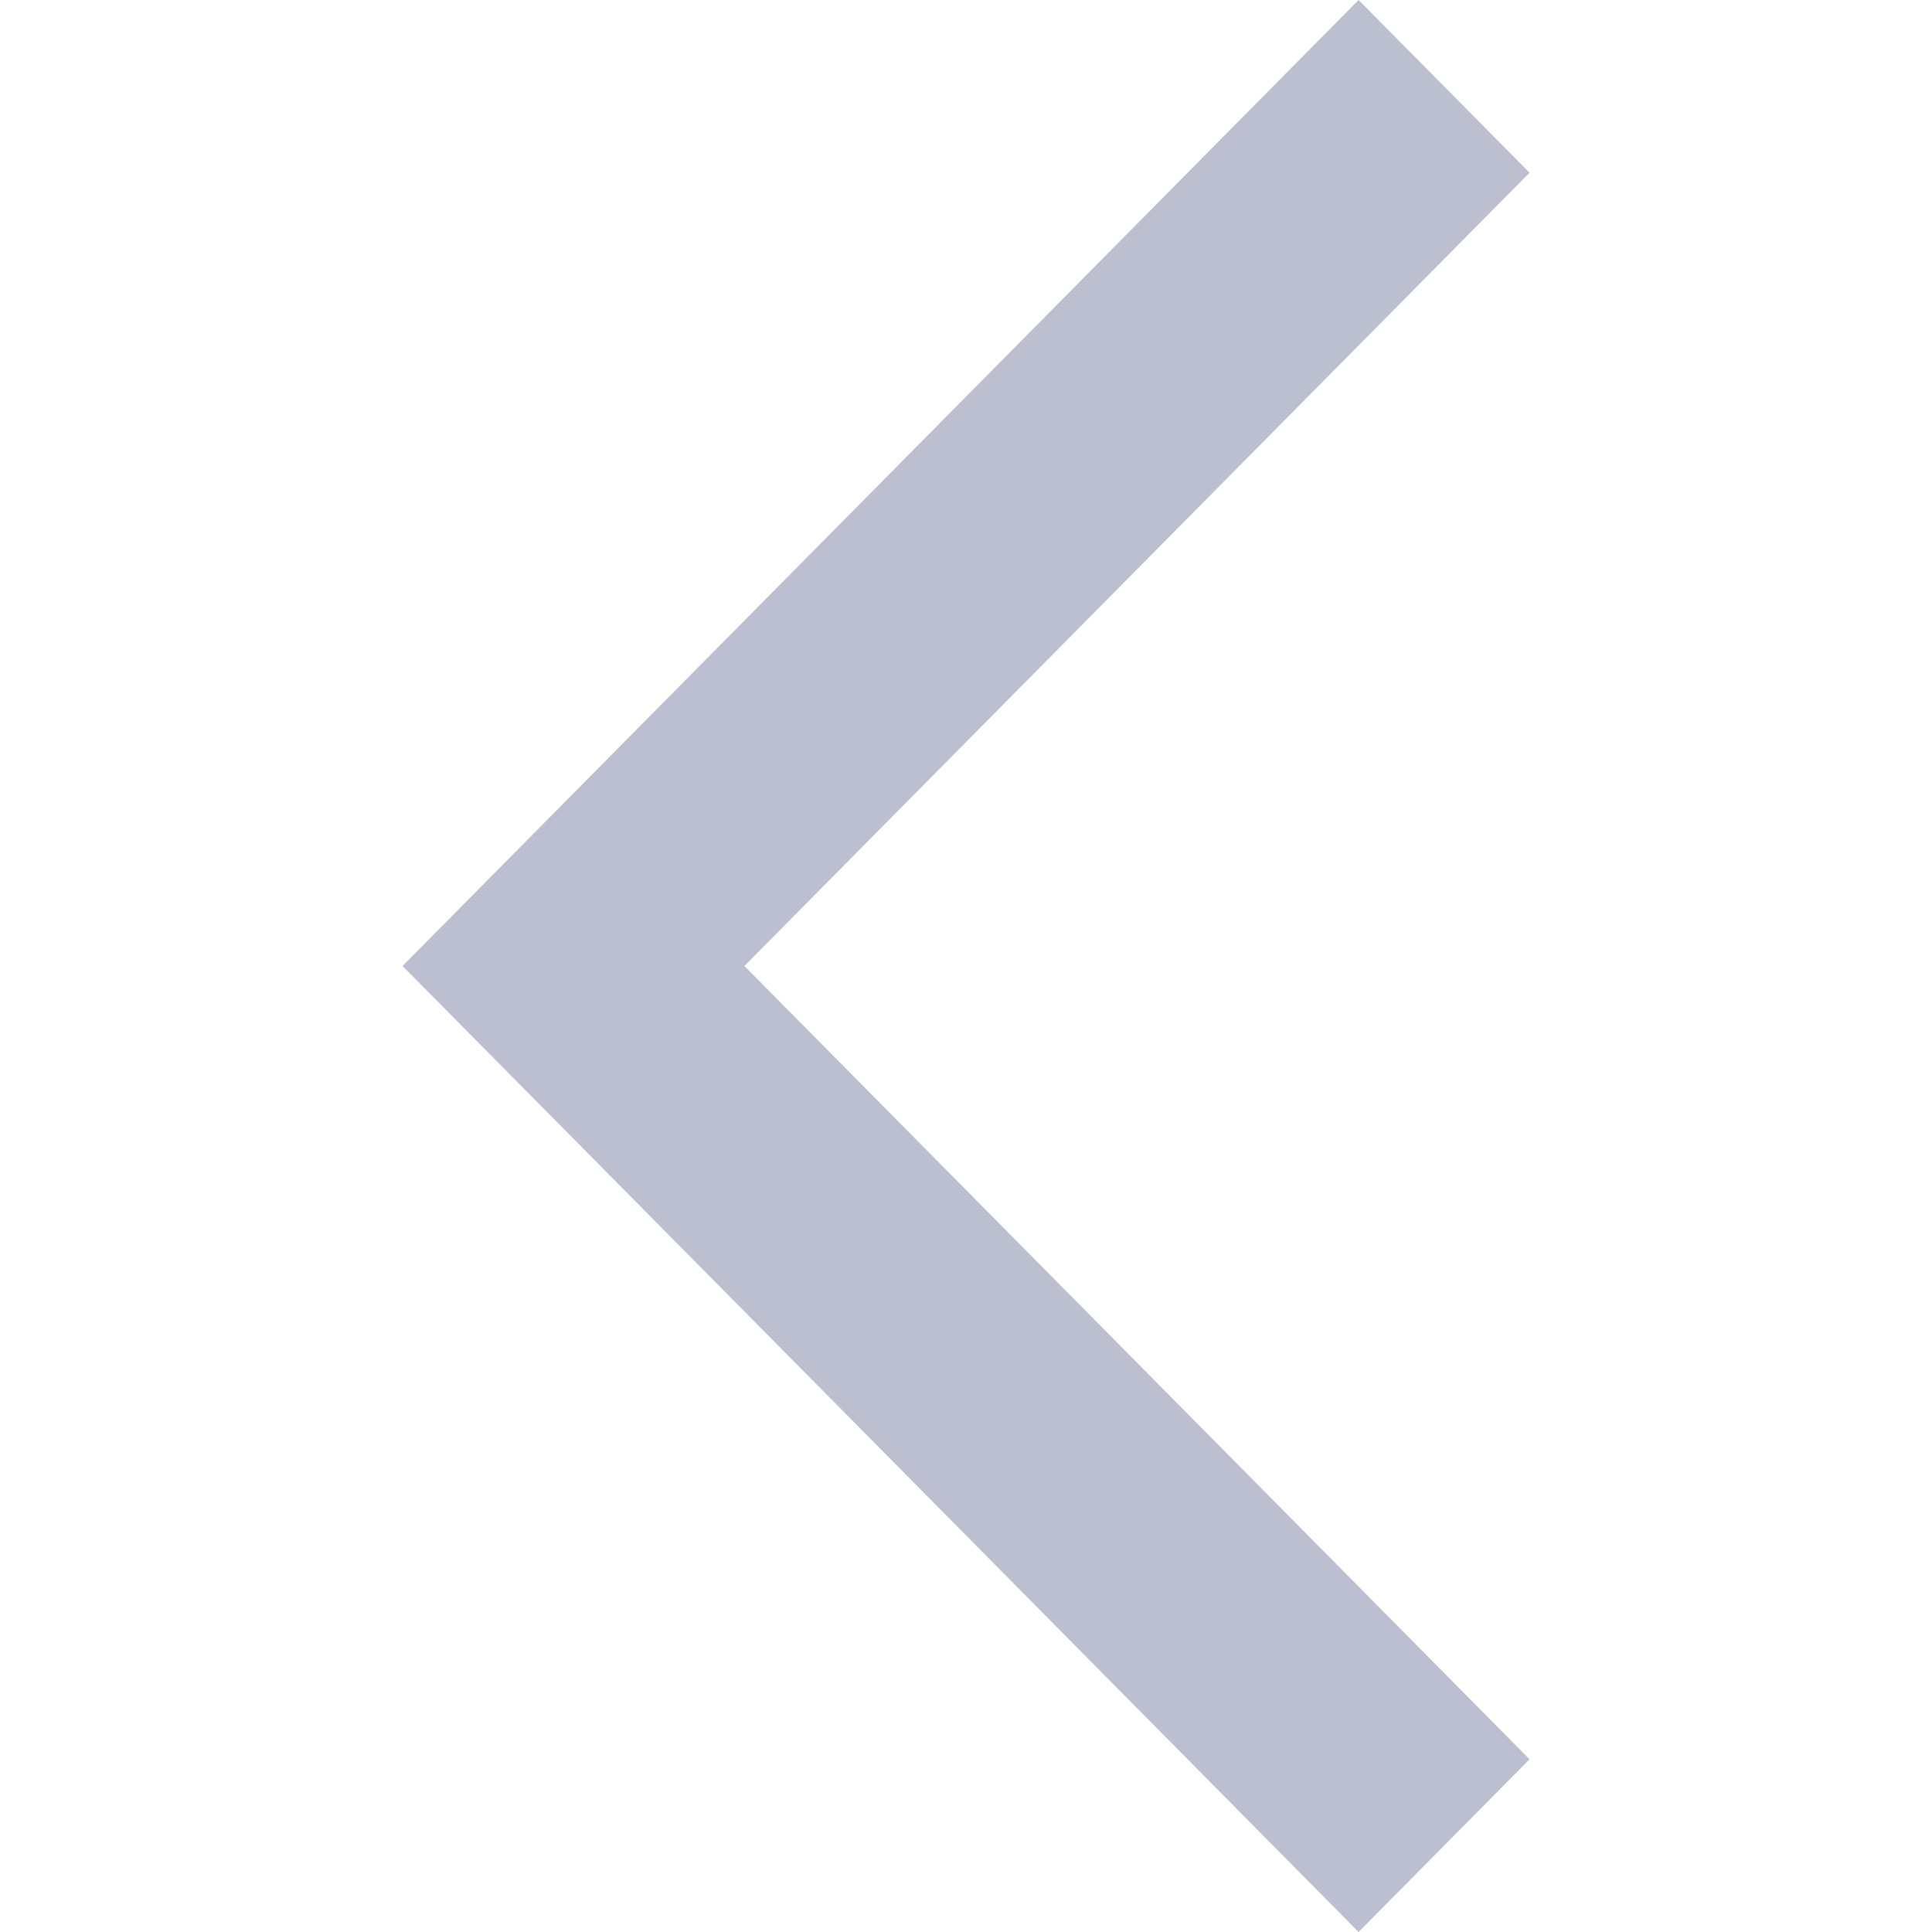
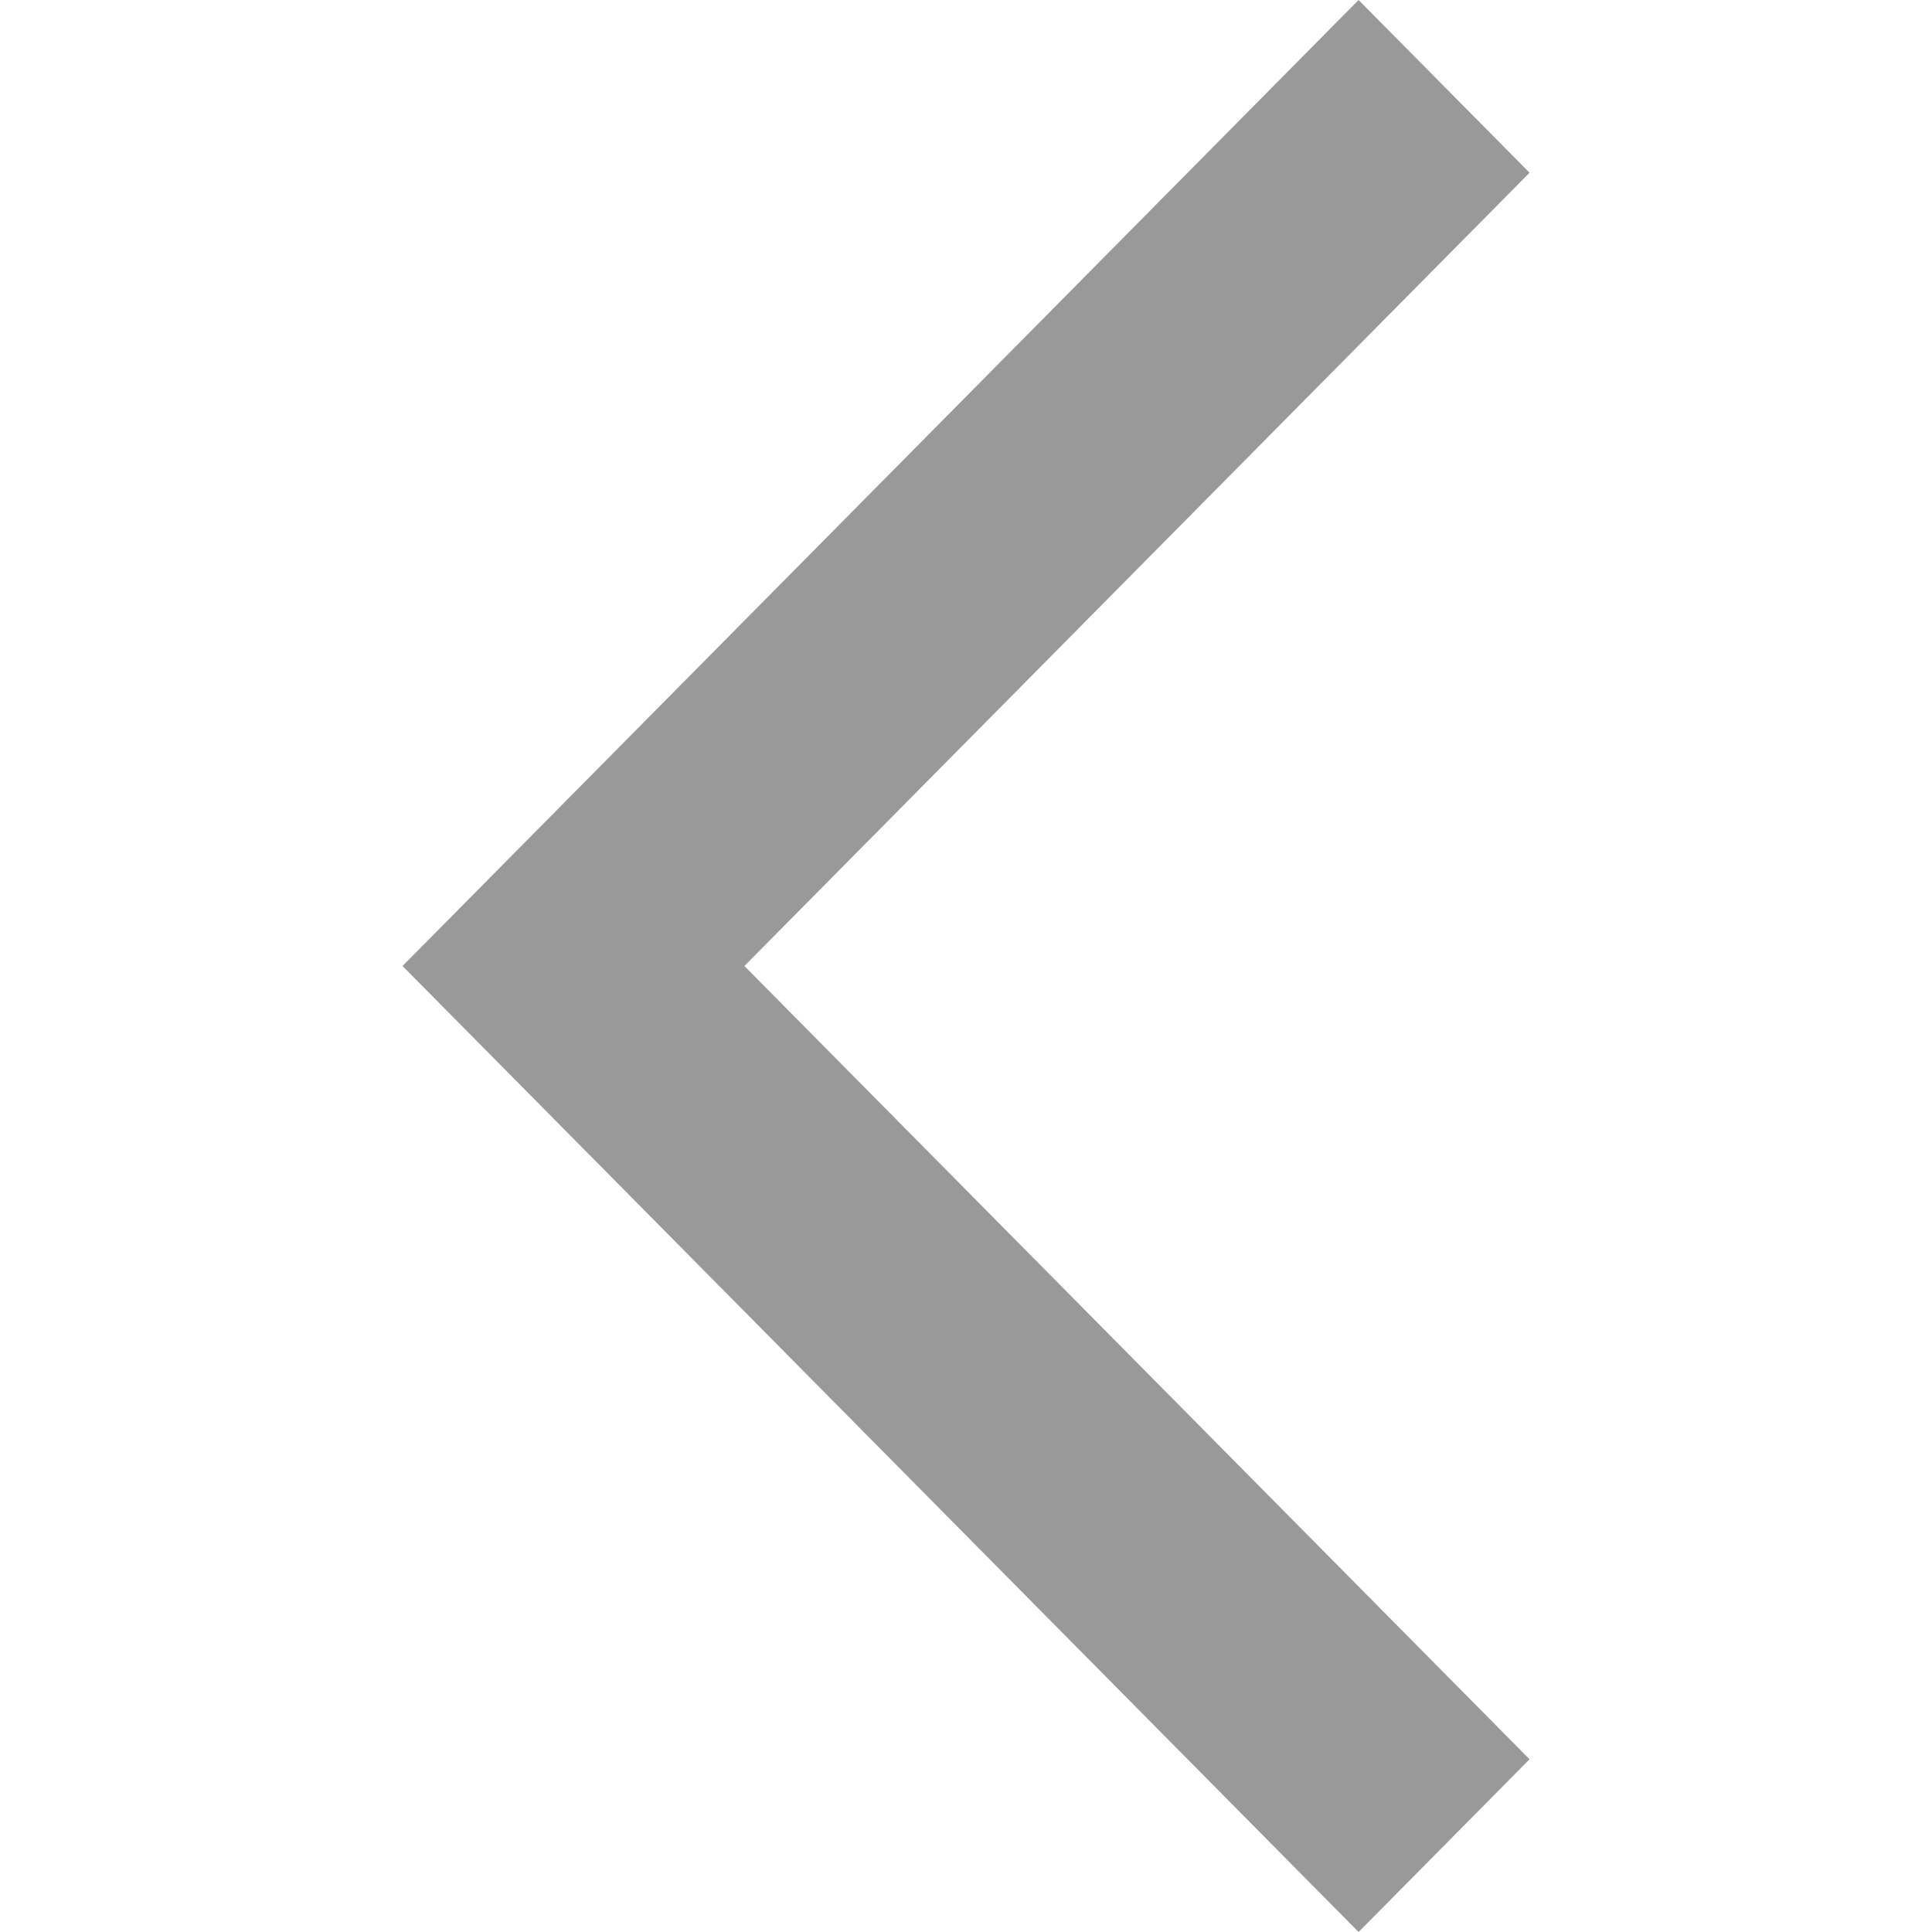
<svg xmlns="http://www.w3.org/2000/svg" width="20" height="20" viewBox="0 0 20 20" fill="none">
-   <path d="M15.834 1.788L14.064 0L4.167 10L14.064 20L15.834 18.212L7.706 10L15.834 1.788Z" fill="#BBBFCF" />
+   <path d="M15.834 1.788L14.064 0L4.167 10L14.064 20L15.834 18.212L7.706 10L15.834 1.788Z" fill="#999" />
</svg>
